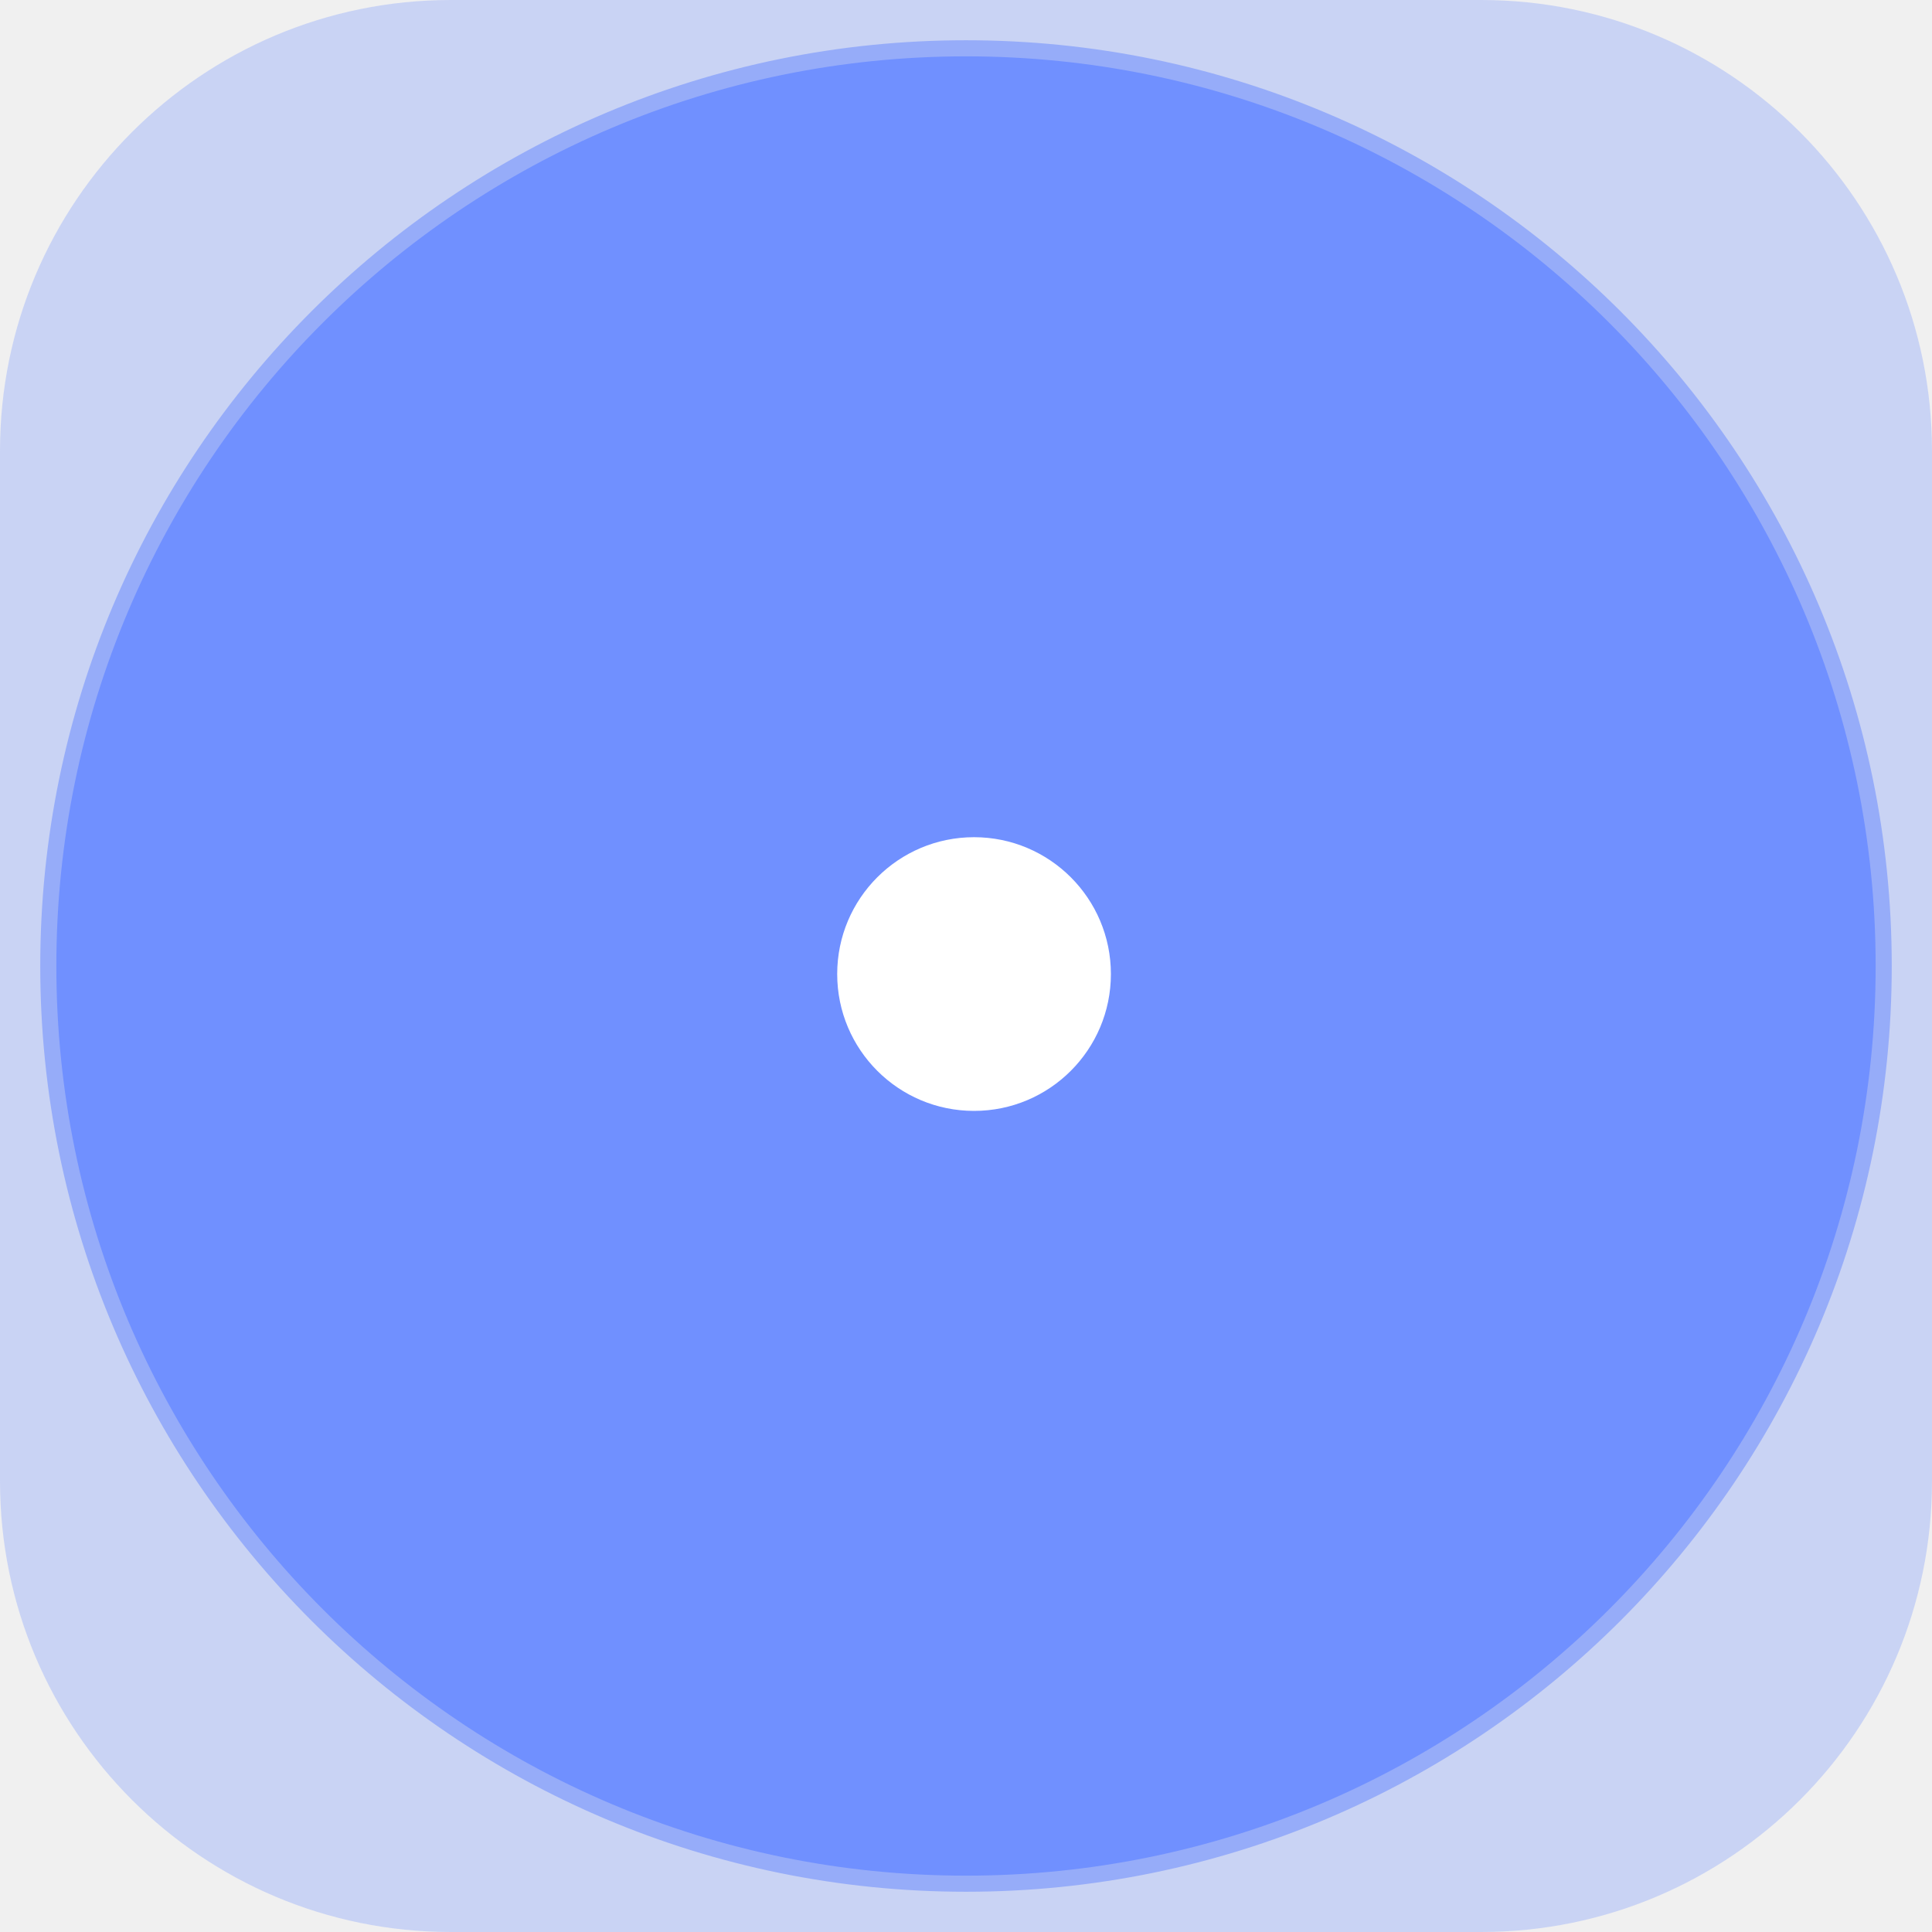
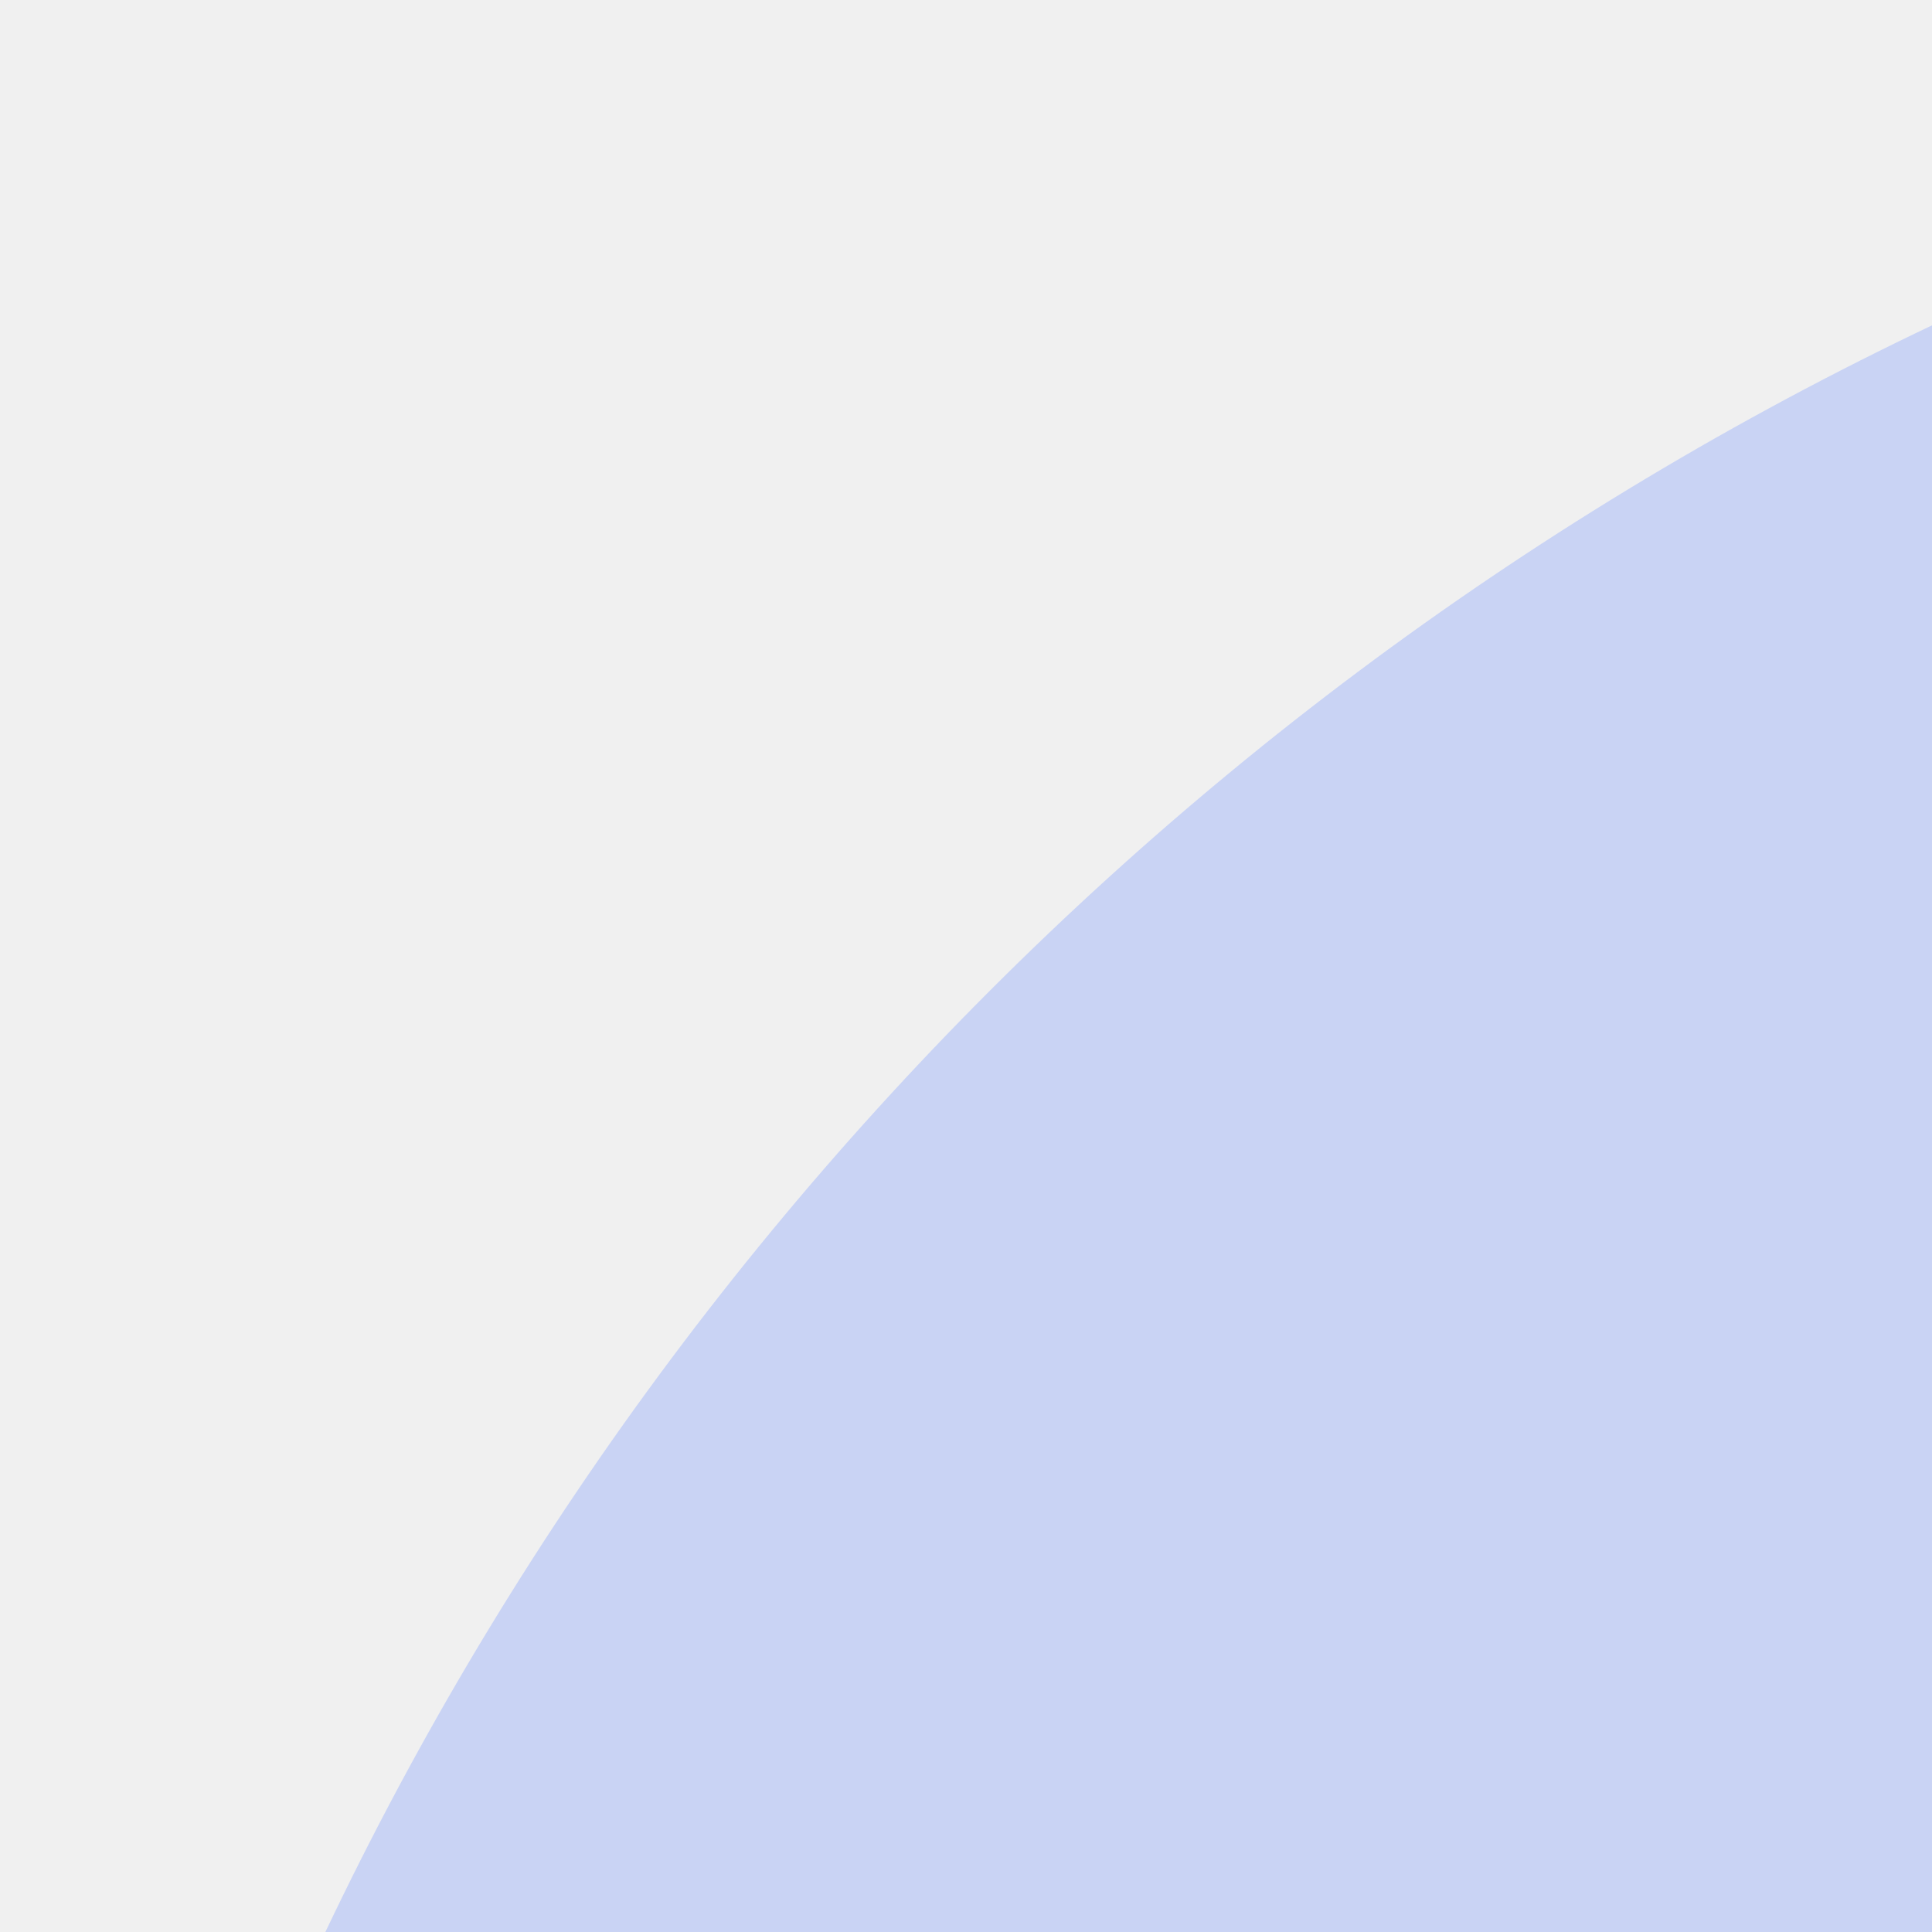
- <svg xmlns="http://www.w3.org/2000/svg" width="120" height="120" viewBox="0 0 120 120">
+ <svg xmlns="http://www.w3.org/2000/svg" width="16" height="16" fill="currentColor" class="bi bi-dice-1" viewBox="0 0 16 16">
  <g fill="none" fill-rule="evenodd">
    <g>
      <g transform="translate(-48 -105) translate(48 105)">
        <rect width="120" height="120" fill="#7090FF" fill-opacity=".3" rx="28" />
-         <circle cx="60" cy="60" r="57" fill="#7090FF" stroke="#96ACF9" />
-         <circle cx="60.5" cy="60.5" r="8.5" fill="#FFF" />
+         <circle cx="8" cy="8" r="1.5" />
+         <path d="M13 1a2 2 0 0 1 2 2v10a2 2 0 0 1-2 2H3a2 2 0 0 1-2-2V3a2 2 0 0 1 2-2h10zM3 0a3 3 0 0 0-3 3v10a3 3 0 0 0 3 3h10a3 3 0 0 0 3-3V3a3 3 0 0 0-3-3H3z" />
      </g>
    </g>
  </g>
</svg>
